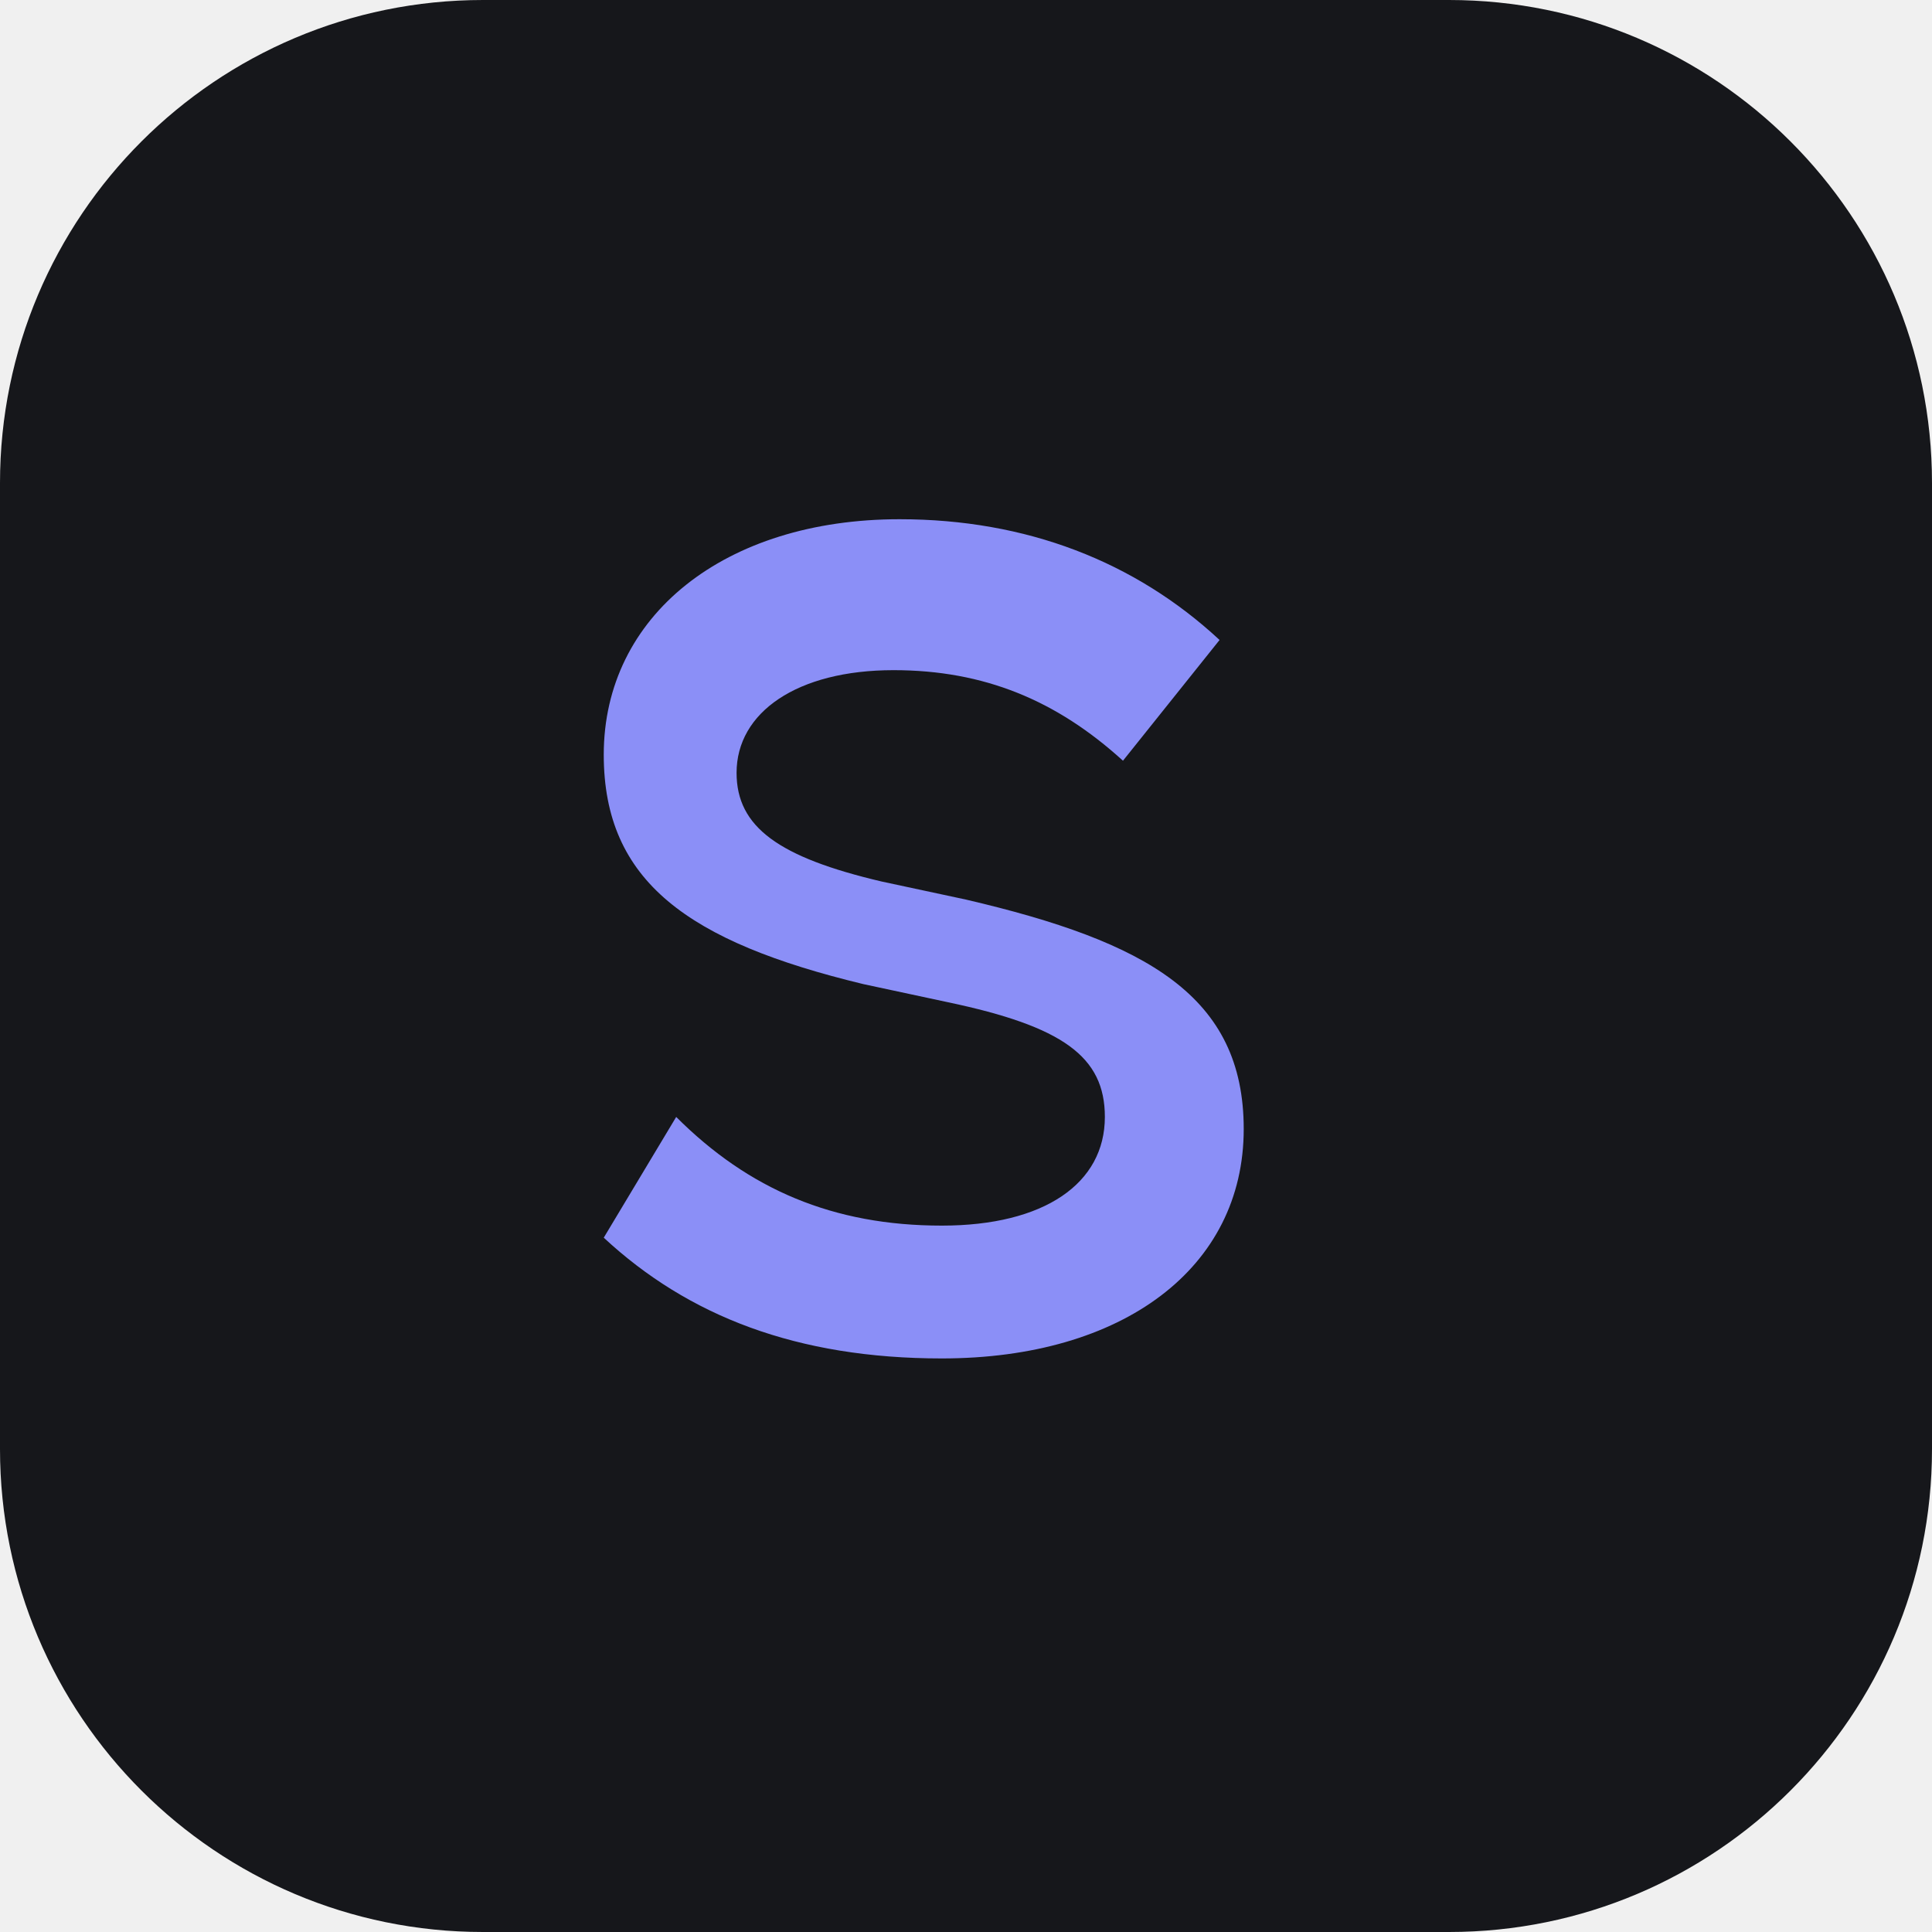
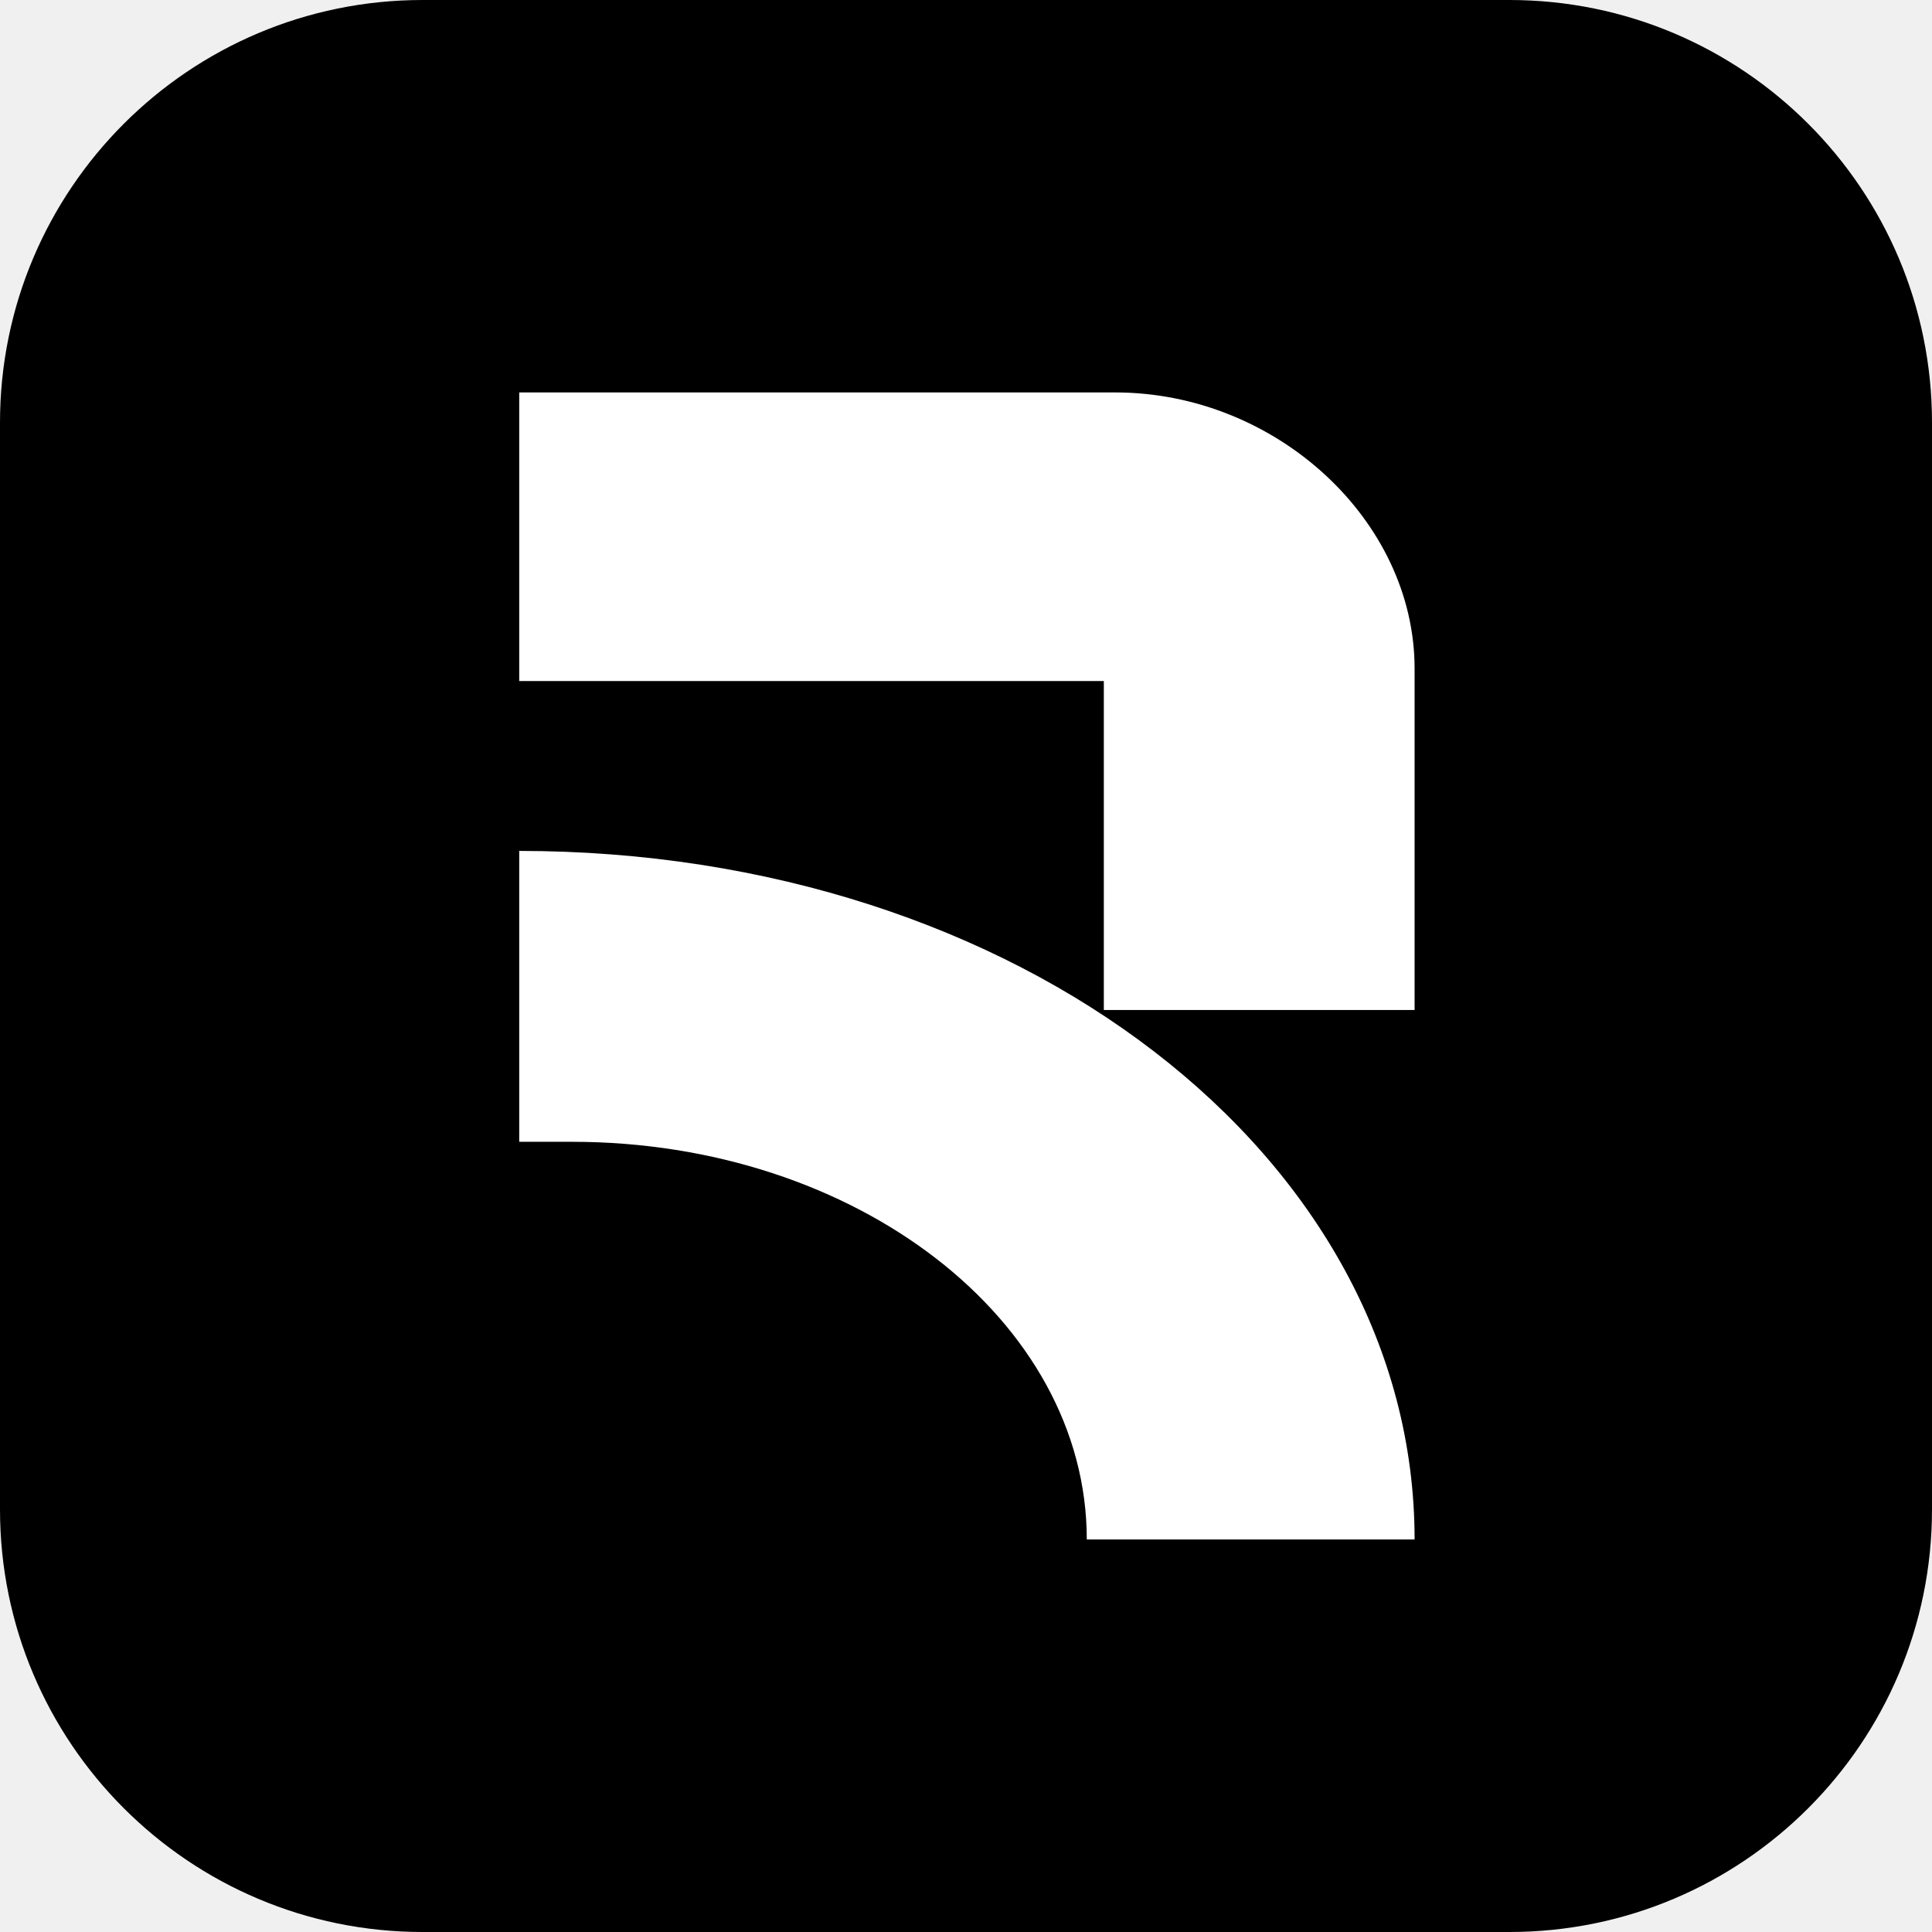
<svg xmlns="http://www.w3.org/2000/svg" width="32" height="32" viewBox="0 0 32 32">
-   <rect width="32" height="32" rx="8" fill="#16171b" />
-   <path d="M10 20.5c1.4 1.3 3.2 2 5.6 2 3 0 5-1.5 5-3.8 0-2.2-1.6-3.1-4.6-3.8l-1.4-.3c-1.7-.4-2.4-.9-2.4-1.8 0-1 1-1.7 2.6-1.7 1.5 0 2.7.5 3.8 1.5l1.6-2c-1.4-1.3-3.2-2-5.3-2-2.9 0-4.9 1.6-4.9 3.9 0 2.1 1.4 3.1 4.3 3.8l1.4.3c1.9.4 2.6.9 2.6 1.9 0 1.1-1 1.8-2.7 1.8-1.8 0-3.2-.6-4.4-1.8z" fill="#8b8ff7" />
+   <rect width="32" height="32" rx="7" fill="#000" />
+   <path fill="#fff" transform="translate(8.6 6.5) scale(0.0941)" d="M0 0H104.9C133.2 0 157.6 22.5 157.6 48.6V108.7H102.9V50.8H0ZM0 80.7C87.8 80.7 157.6 134.4 157.6 201.9H99.9C99.9 163.3 59.3 131.9 9.3 131.9H0Z" />
</svg>
